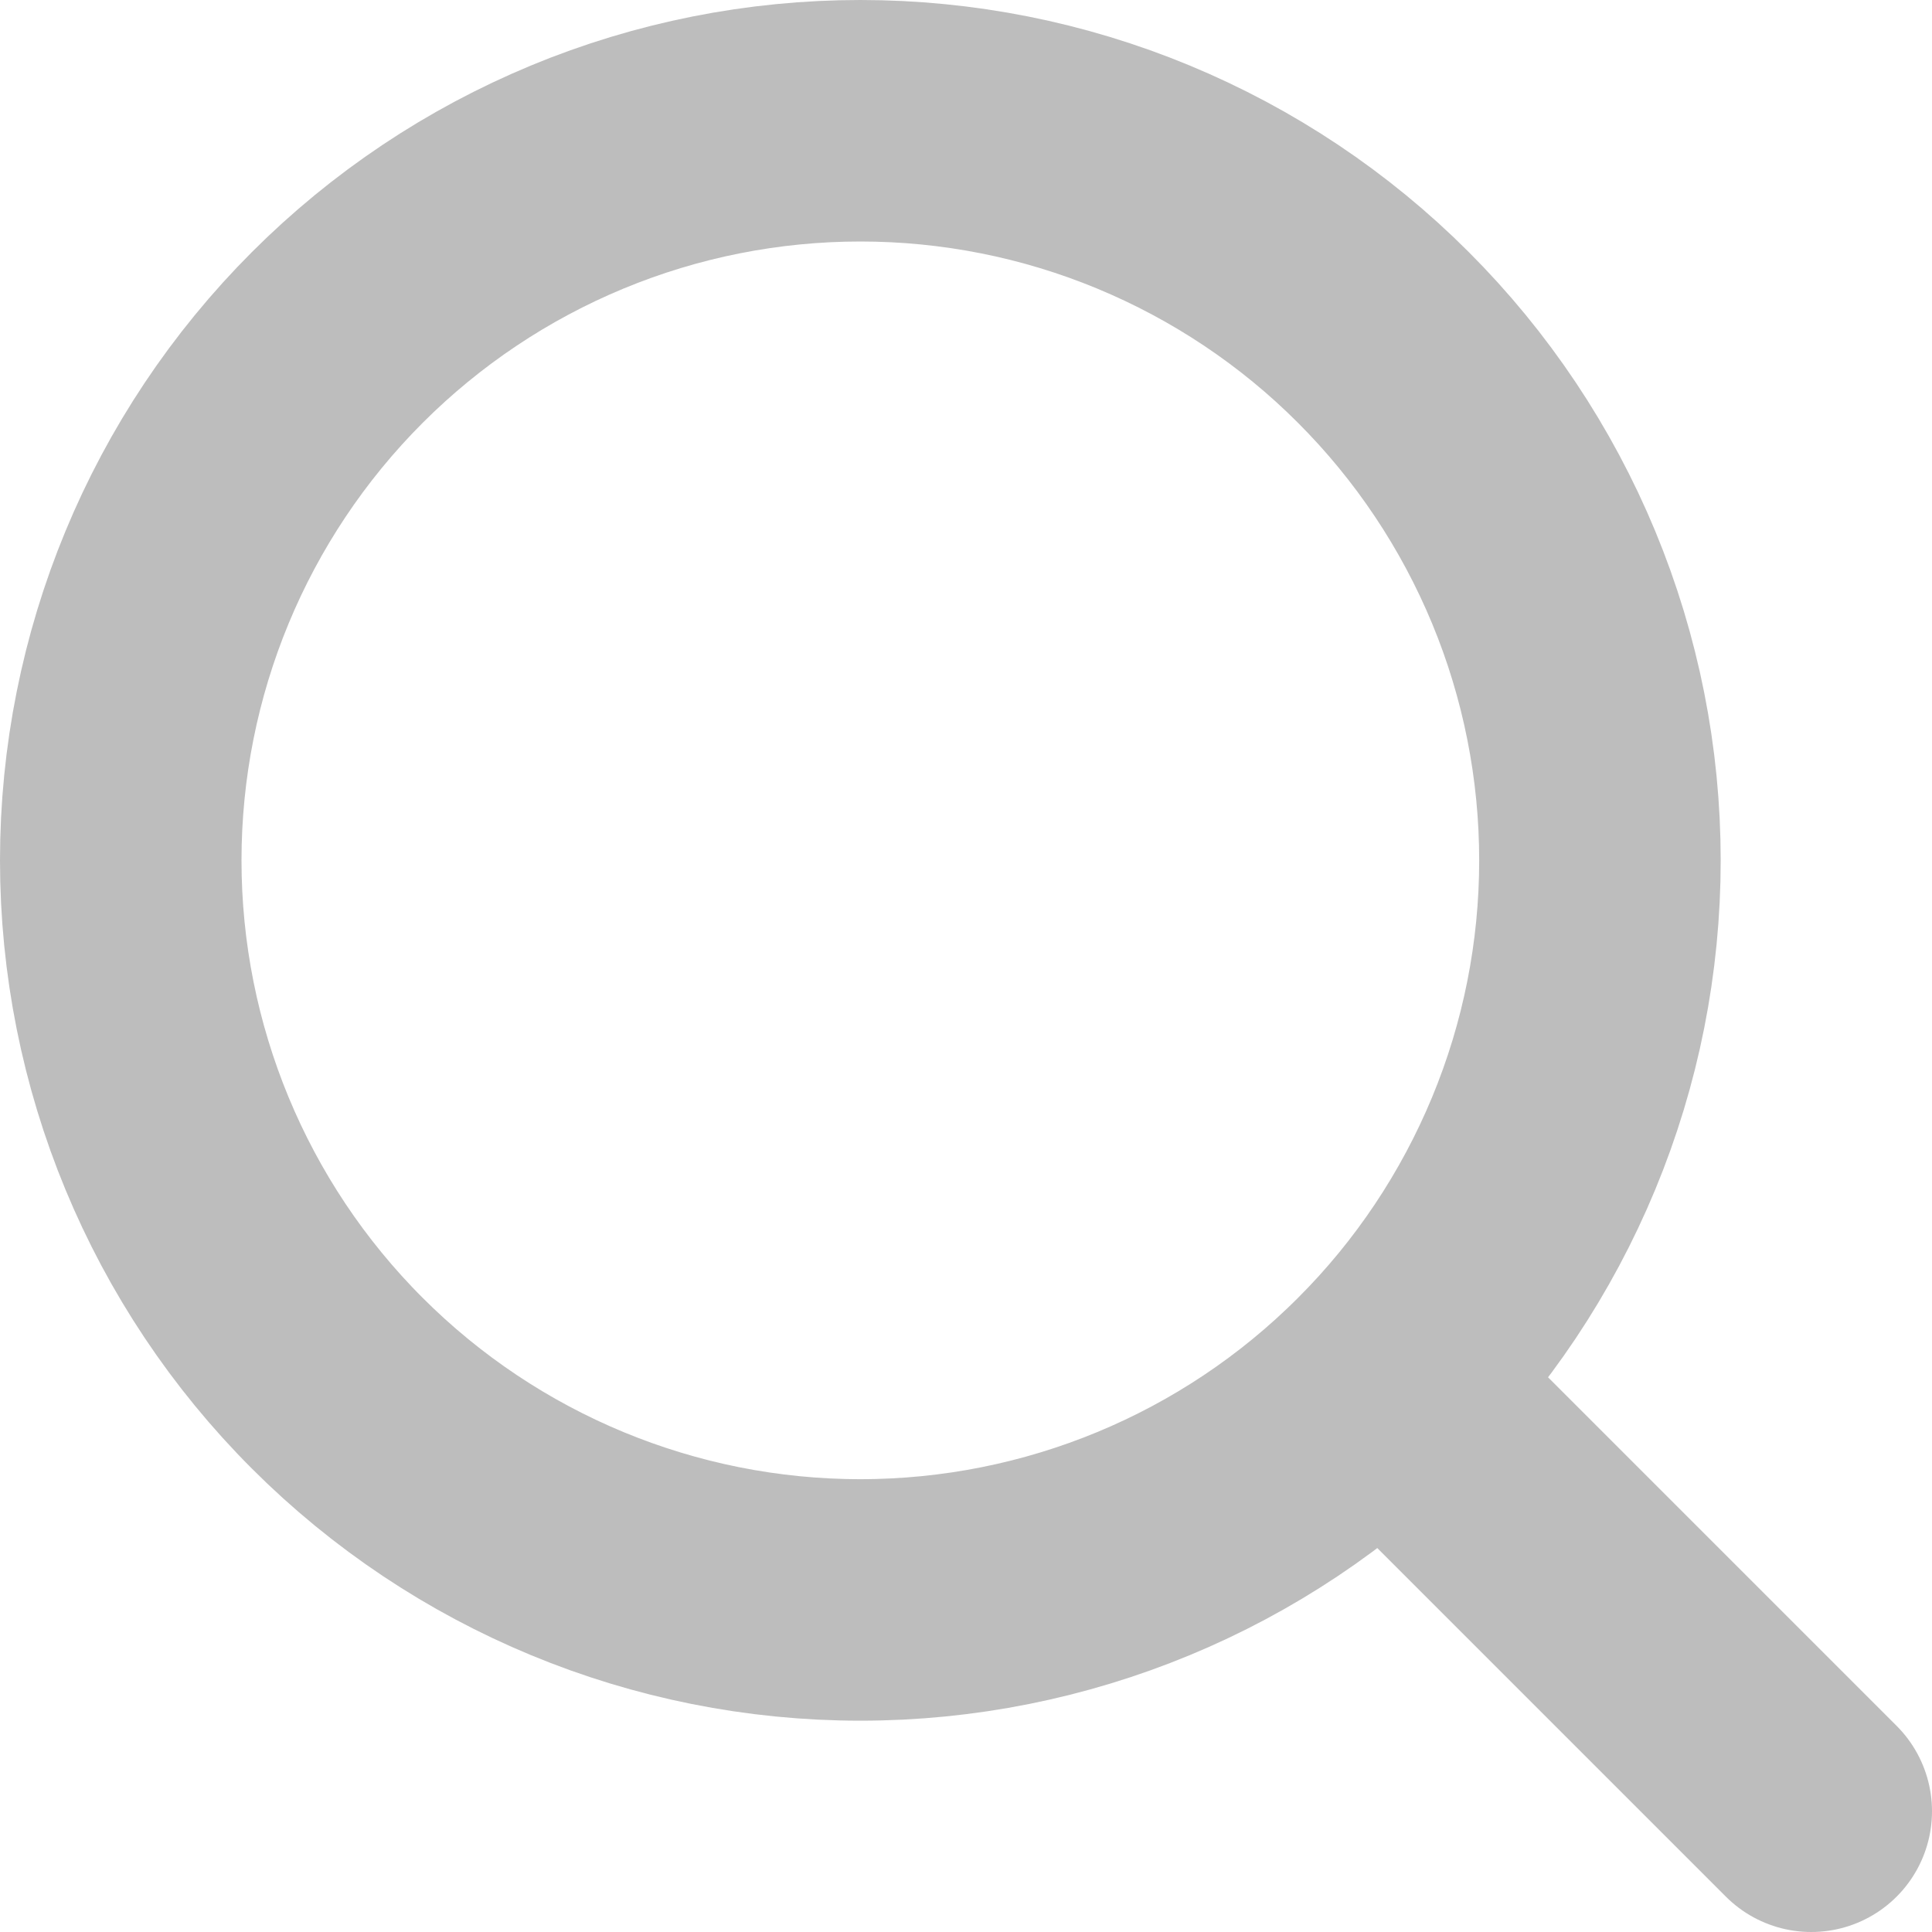
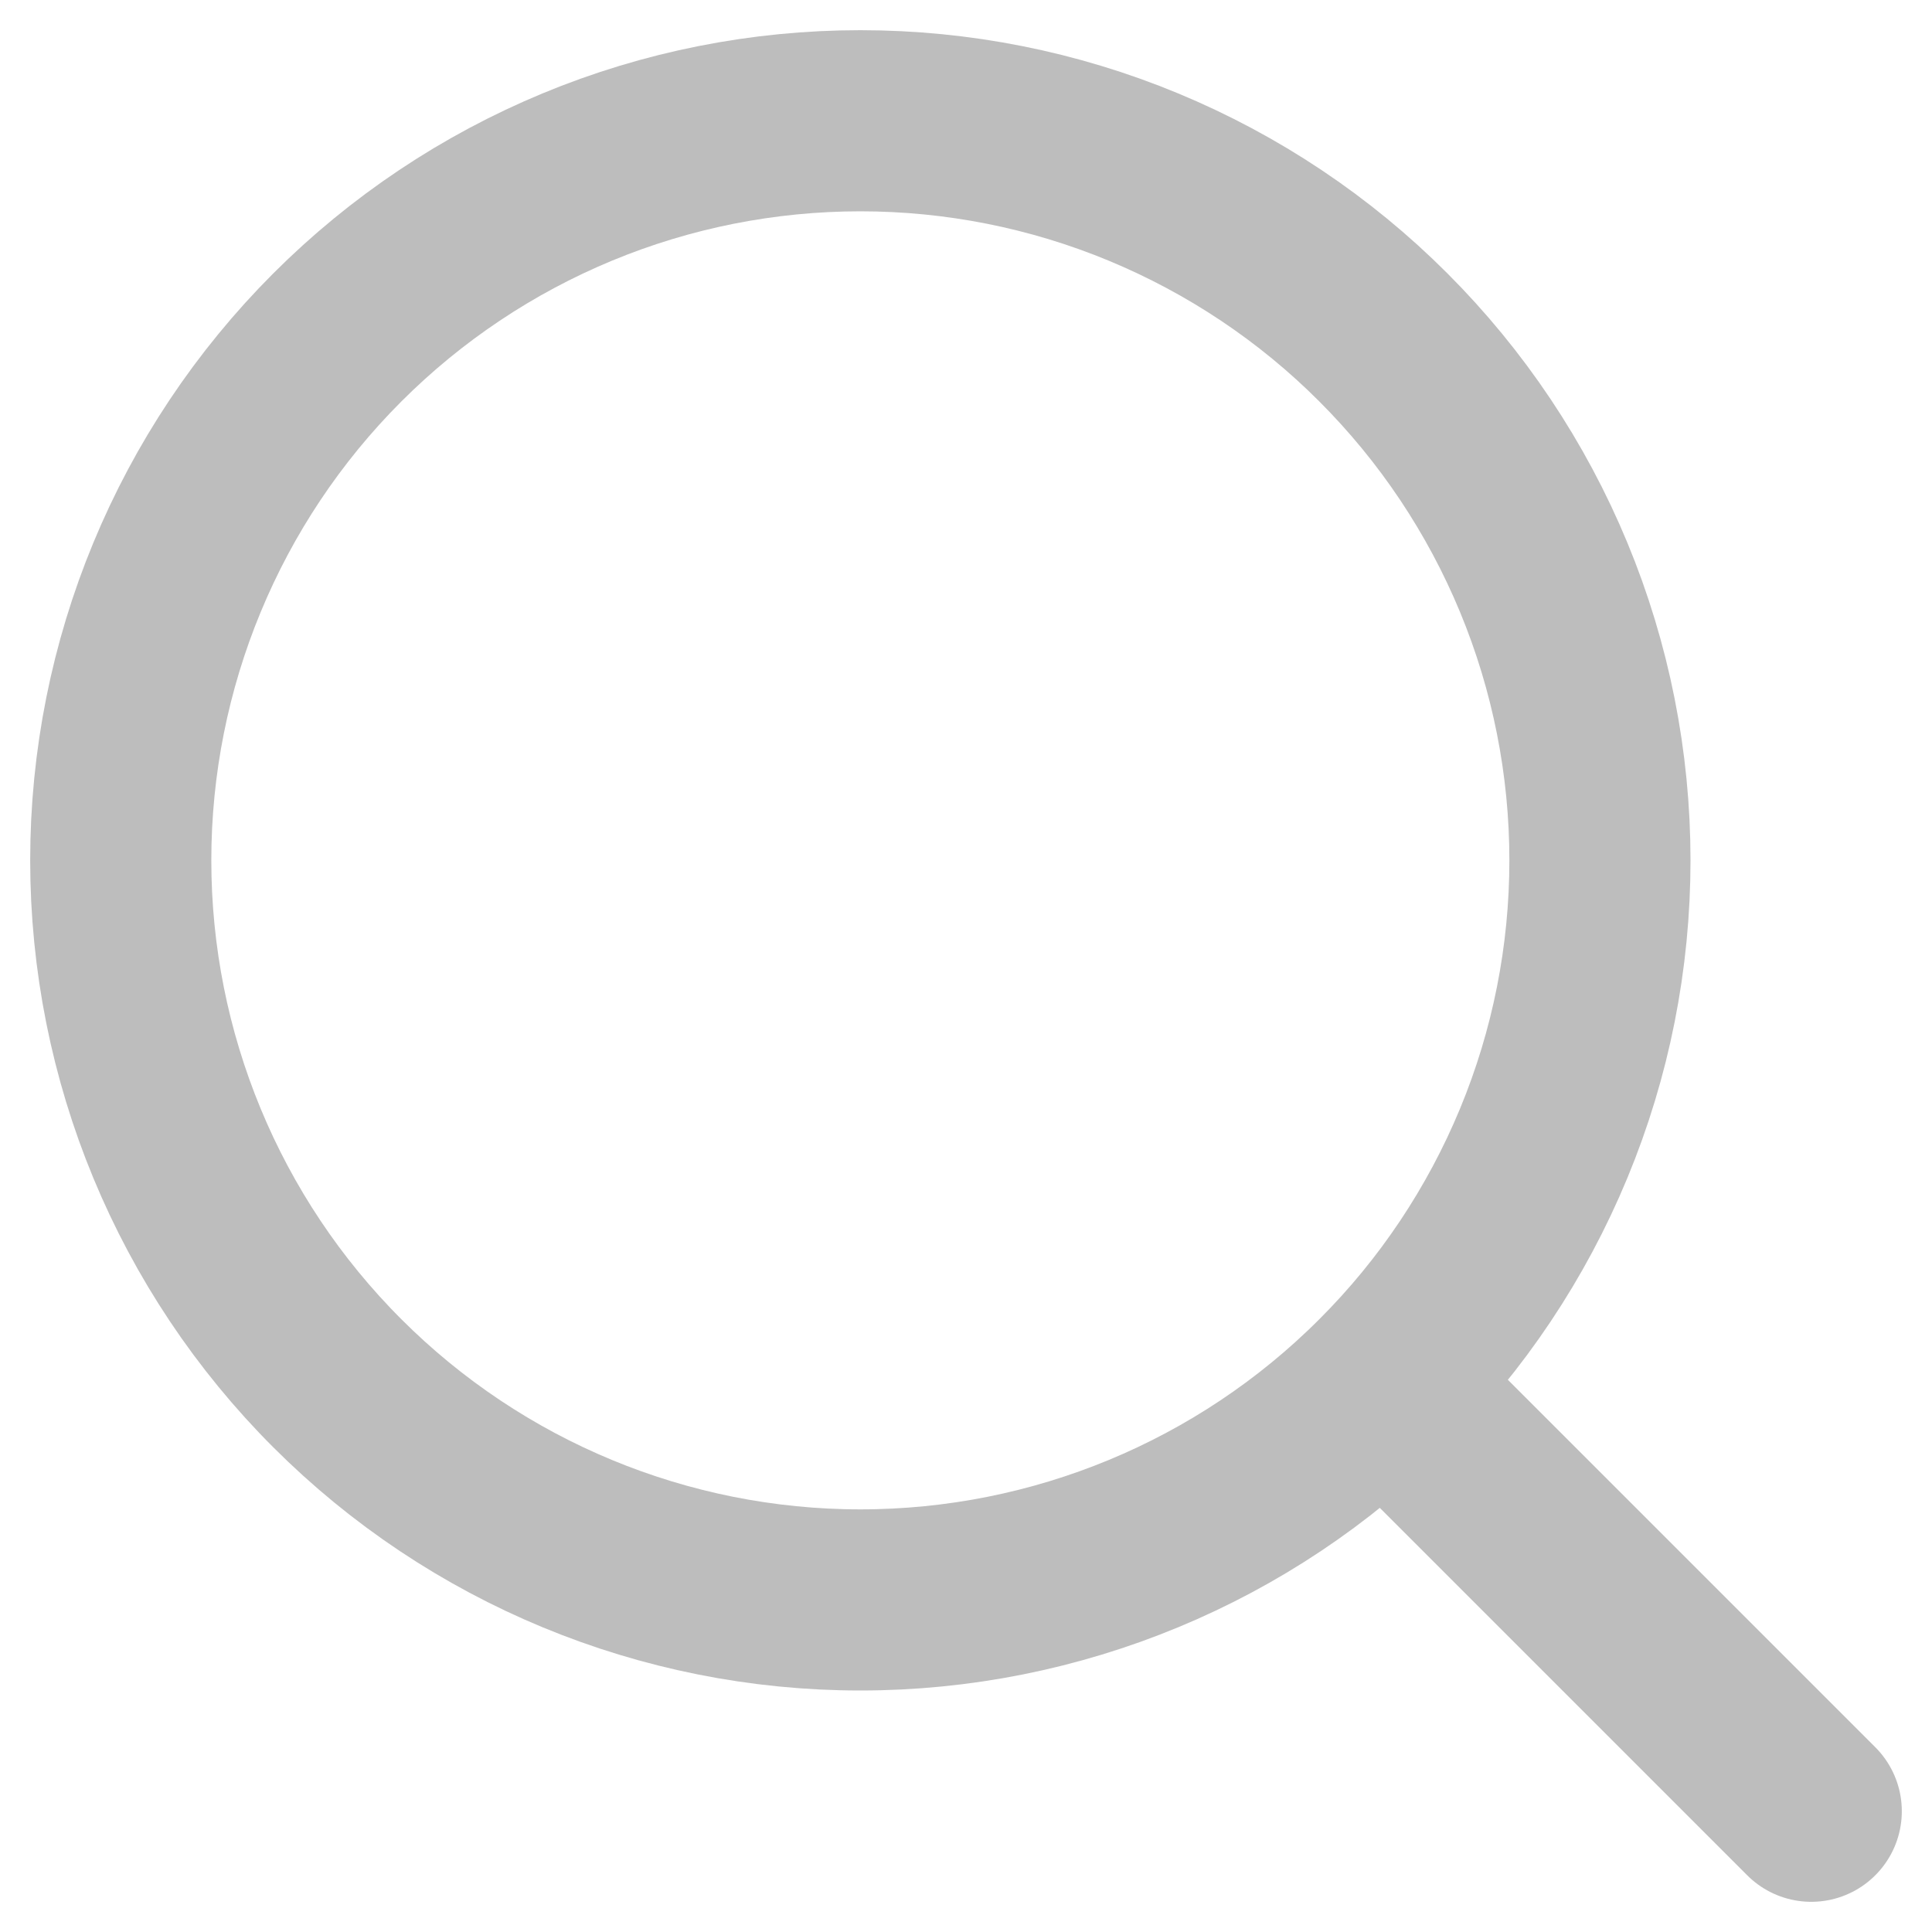
<svg xmlns="http://www.w3.org/2000/svg" preserveAspectRatio="none" overflow="visible" style="display: block;" width="16" height="16" viewBox="0 0 16 16" fill="none">
-   <path id="Search" d="M15 15L11.456 11.456M11.456 11.456C12.025 10.888 12.476 10.212 12.784 9.469C13.092 8.726 13.25 7.93 13.25 7.125C13.25 6.321 13.092 5.524 12.784 4.781C12.476 4.038 12.025 3.363 11.456 2.794C10.888 2.225 10.212 1.774 9.469 1.466C8.726 1.158 7.93 1 7.125 1C6.321 1 5.524 1.158 4.781 1.466C4.038 1.774 3.363 2.225 2.794 2.794C1.645 3.943 1 5.501 1 7.125C1 8.75 1.645 10.308 2.794 11.456C3.943 12.605 5.501 13.25 7.125 13.25C8.75 13.25 10.308 12.605 11.456 11.456Z" stroke="#BDBDBD" stroke-width="2" stroke-linecap="round" stroke-linejoin="round" />
+   <path id="Search" d="M15 15L11.456 11.456M11.456 11.456C12.025 10.888 12.476 10.212 12.784 9.469C13.092 8.726 13.25 7.93 13.25 7.125C13.25 6.321 13.092 5.524 12.784 4.781C12.476 4.038 12.025 3.363 11.456 2.794C10.888 2.225 10.212 1.774 9.469 1.466C8.726 1.158 7.93 1 7.125 1C6.321 1 5.524 1.158 4.781 1.466C4.038 1.774 3.363 2.225 2.794 2.794C1.645 3.943 1 5.501 1 7.125C1 8.75 1.645 10.308 2.794 11.456C3.943 12.605 5.501 13.25 7.125 13.25C8.75 13.25 10.308 12.605 11.456 11.456Z" stroke="#BDBDBD" stroke-width="1.5" stroke-linecap="round" stroke-linejoin="round" />
</svg>
